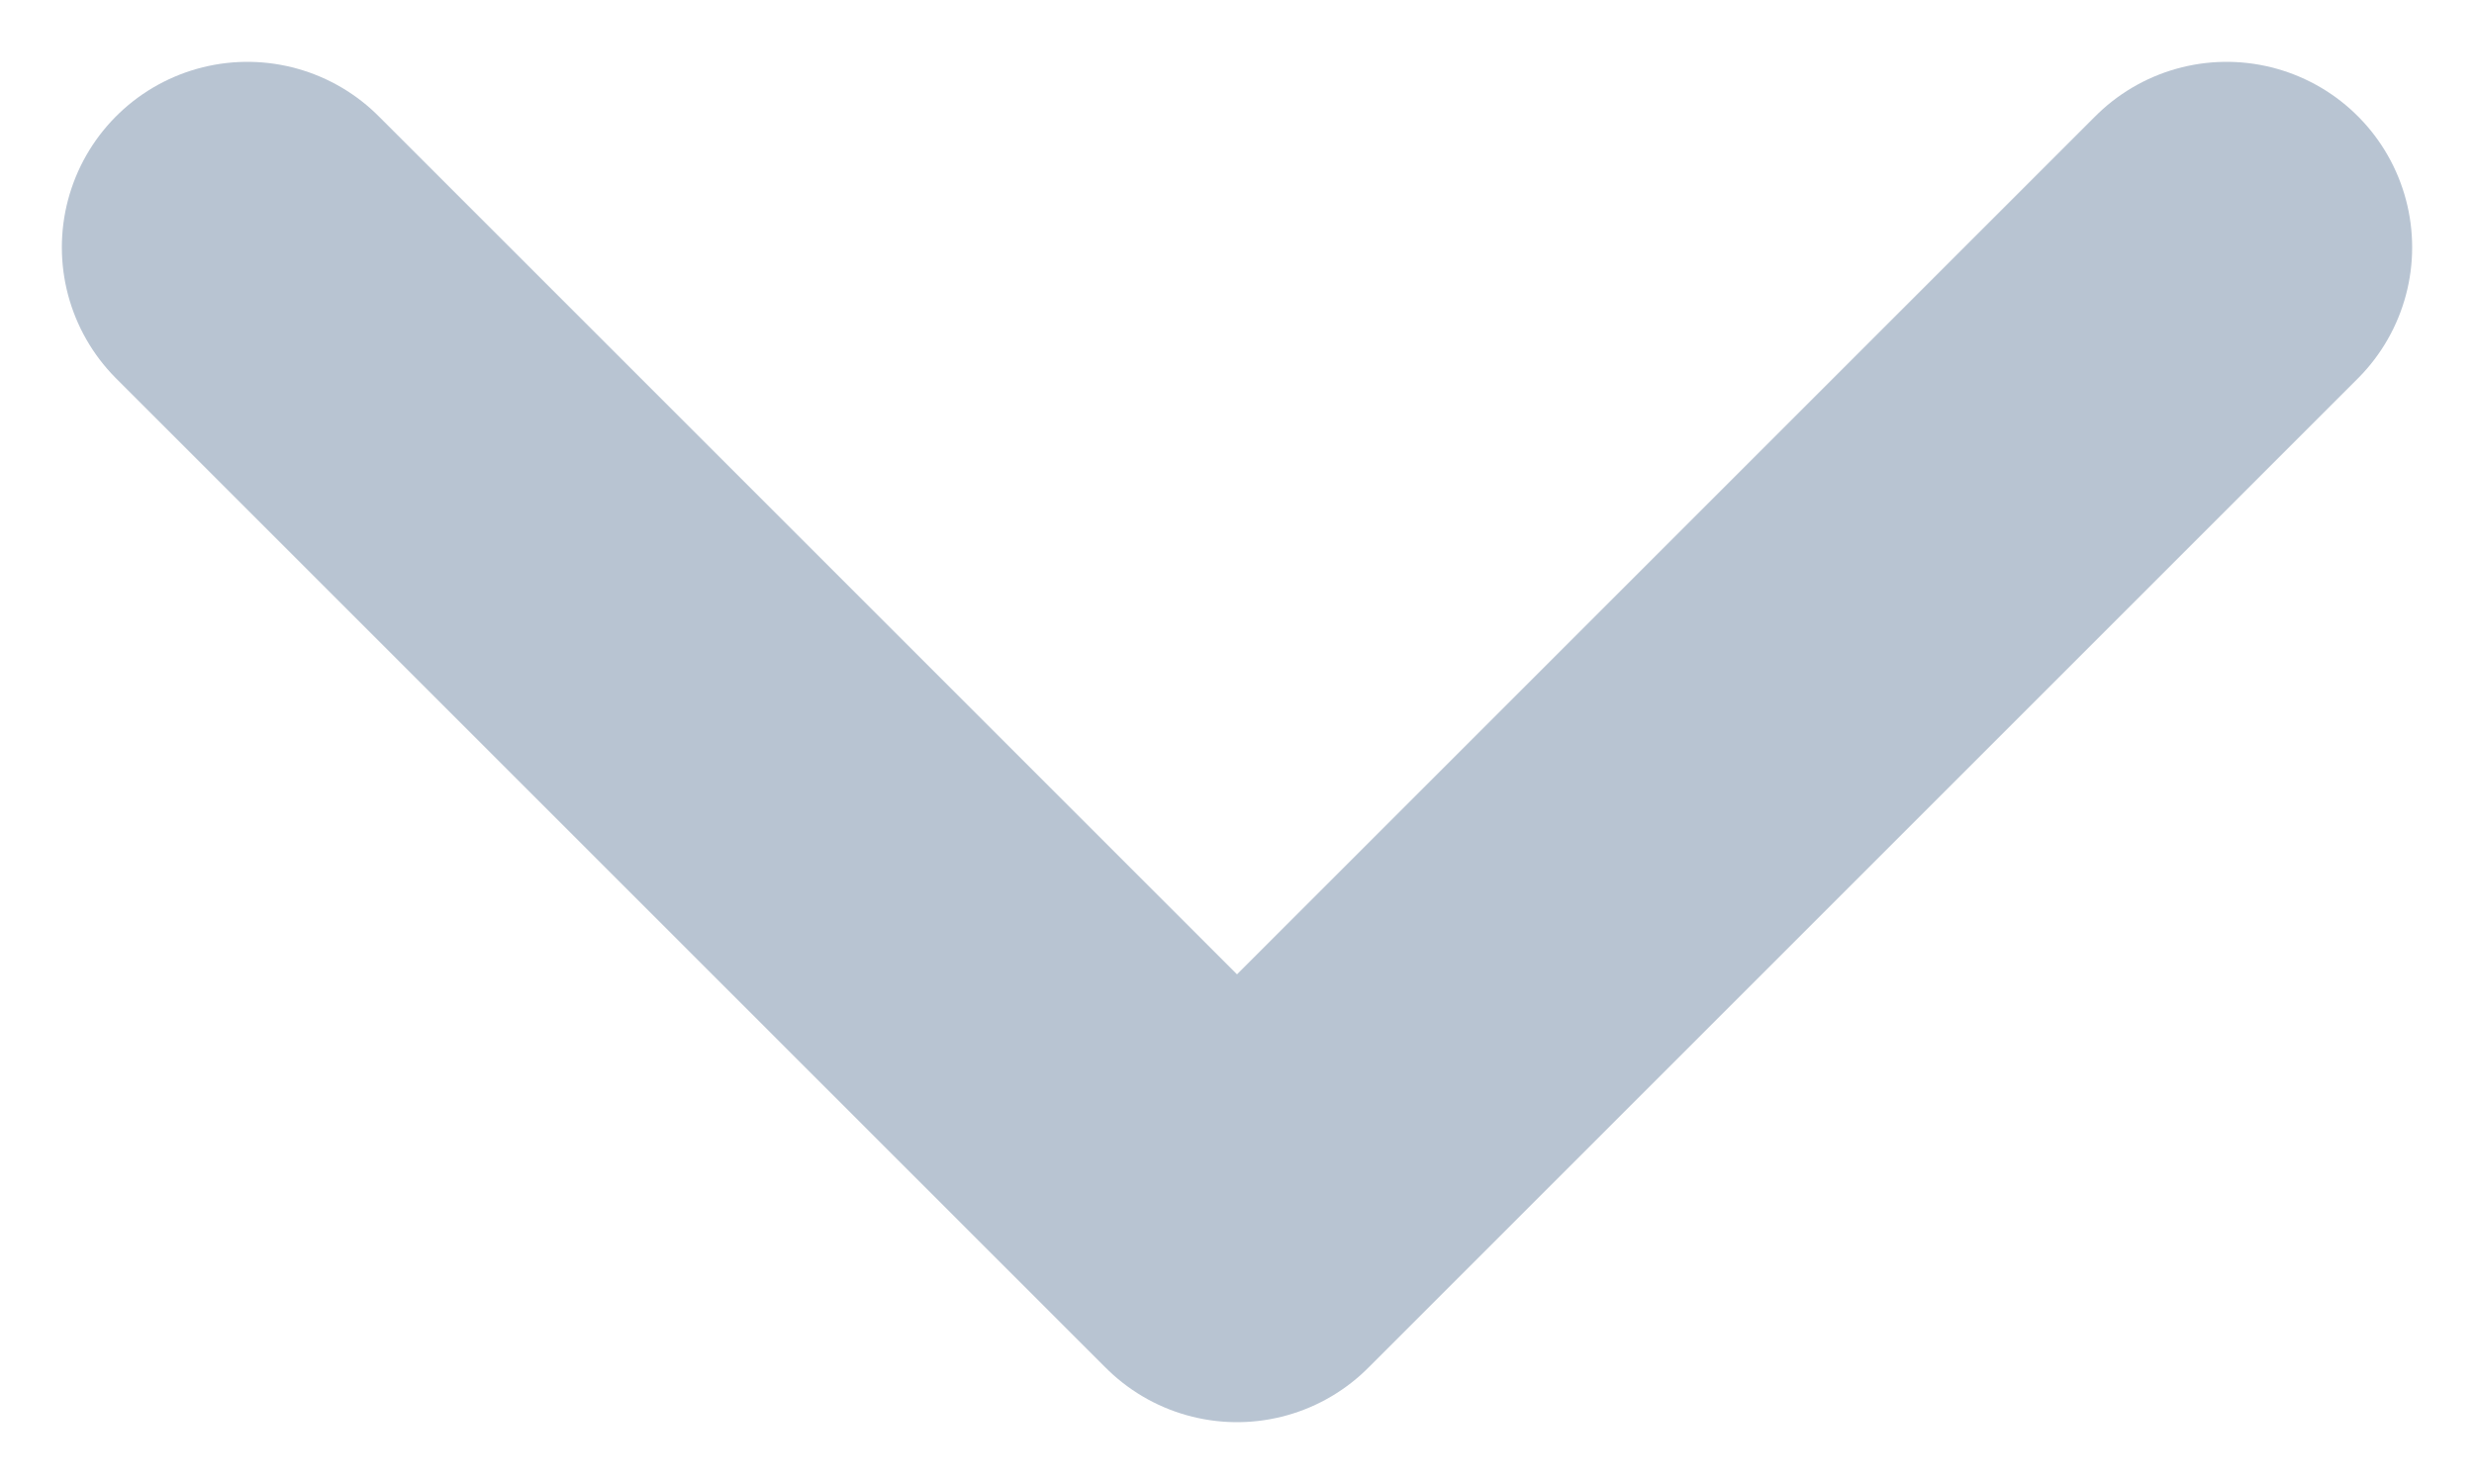
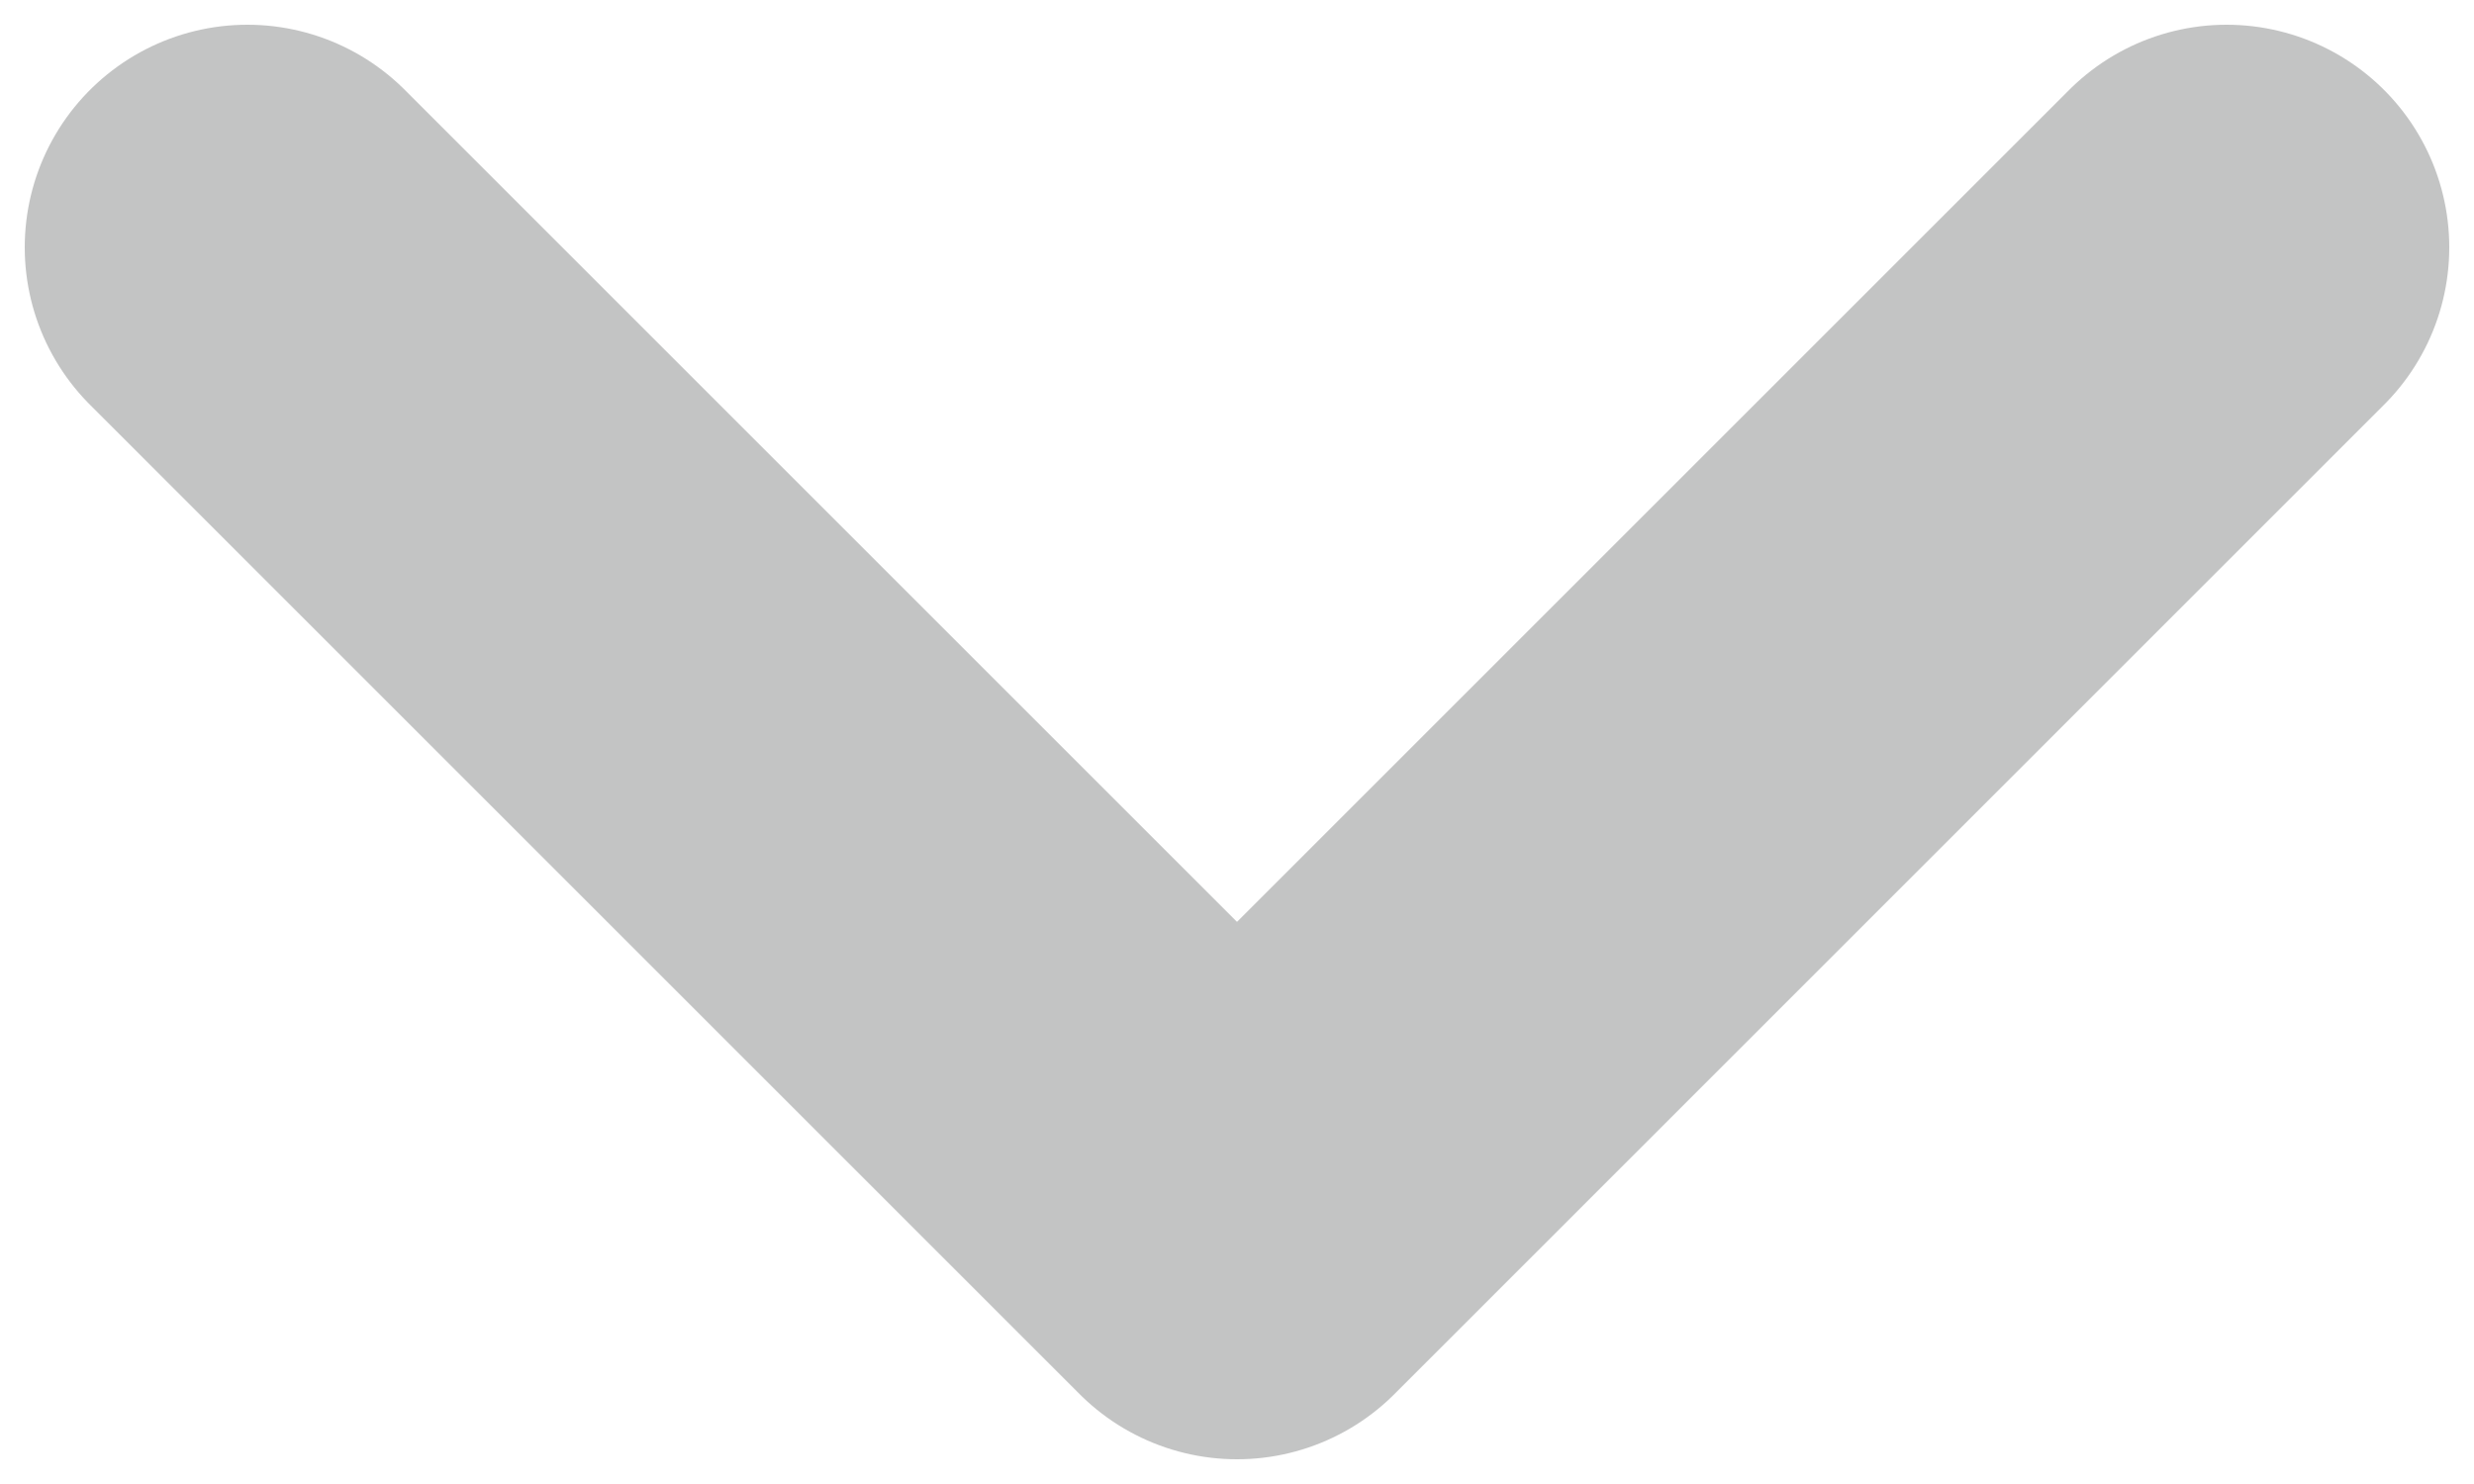
- <svg xmlns="http://www.w3.org/2000/svg" width="10" height="6" viewBox="0 0 10 6">
-   <path d="M1 1 L5 5 L9 1" fill="none" stroke="#B8C4D2" stroke-width="1.5" stroke-linecap="round" stroke-linejoin="round" />
+ <svg xmlns="http://www.w3.org/2000/svg" width="10" height="6" viewBox="0 0 10 6" transform="matrix(1, 0, 0, 1, 0, 0)" version="1.1" id="svg4">
+   <defs id="defs8" />
+   <path d="m 1,1 4,4 4,-4" fill="none" stroke="#c3c4c4" stroke-width="1.8" stroke-linecap="round" stroke-linejoin="round" id="path2" />
</svg>
